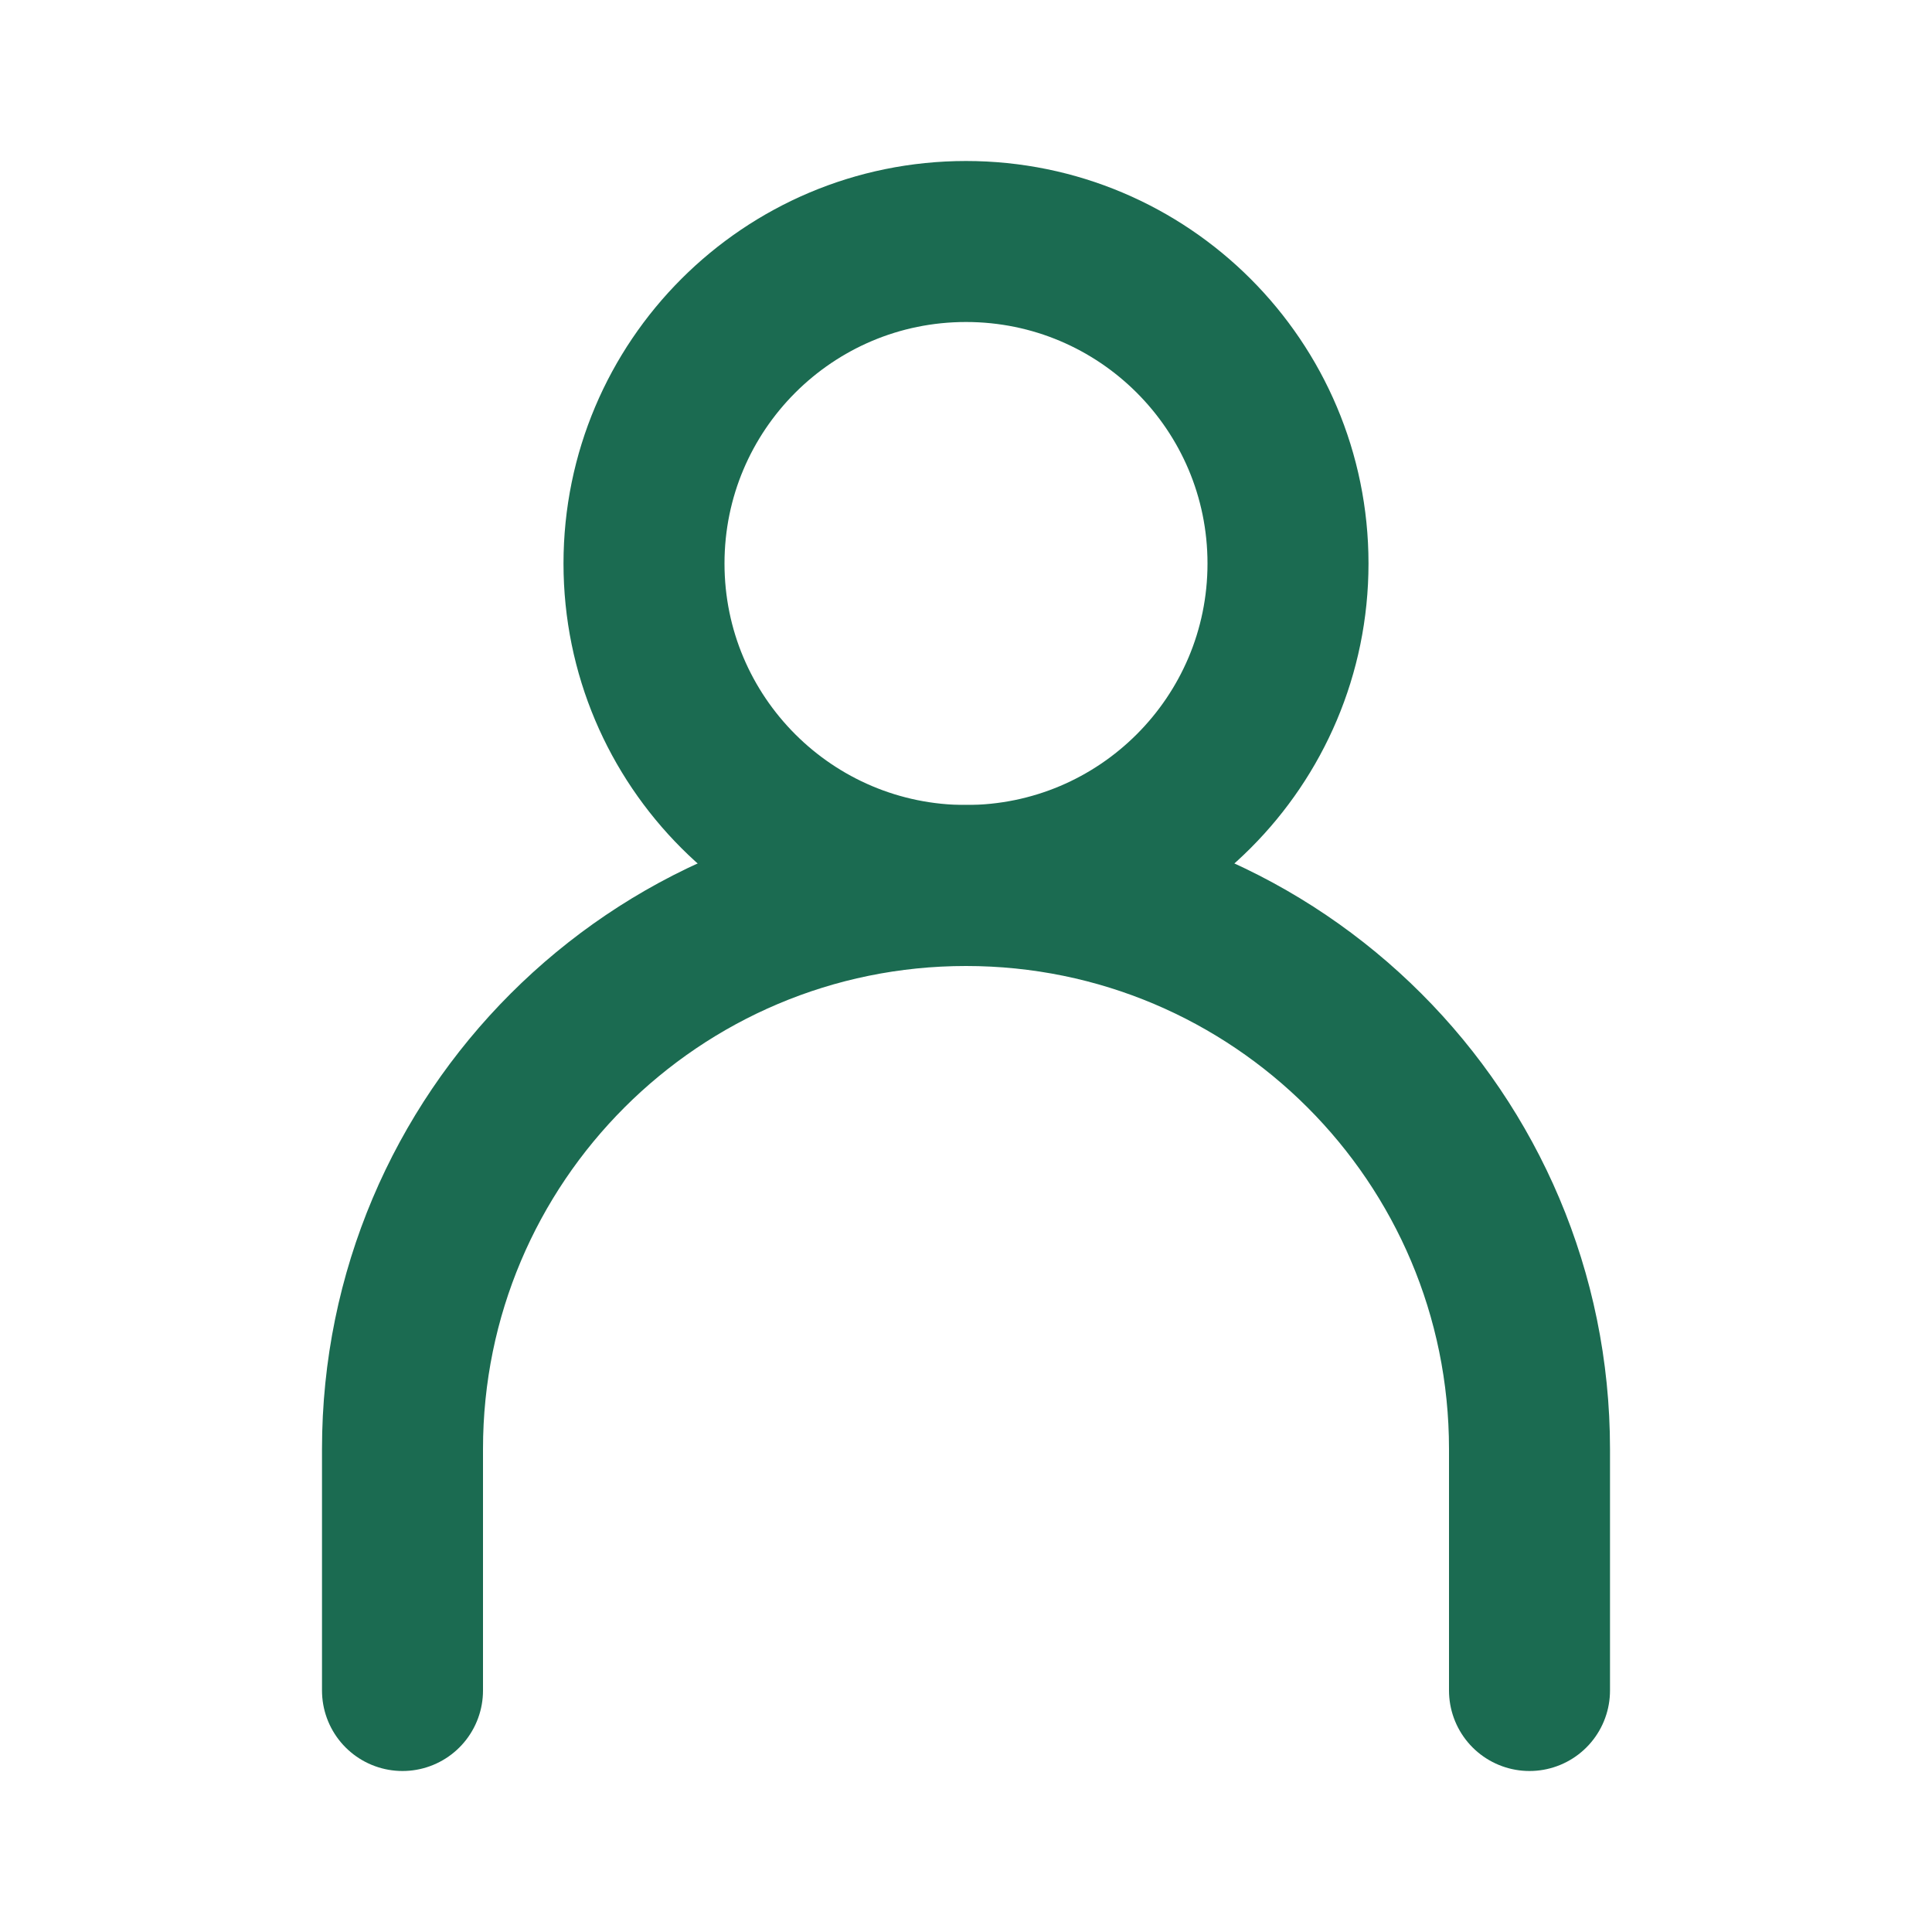
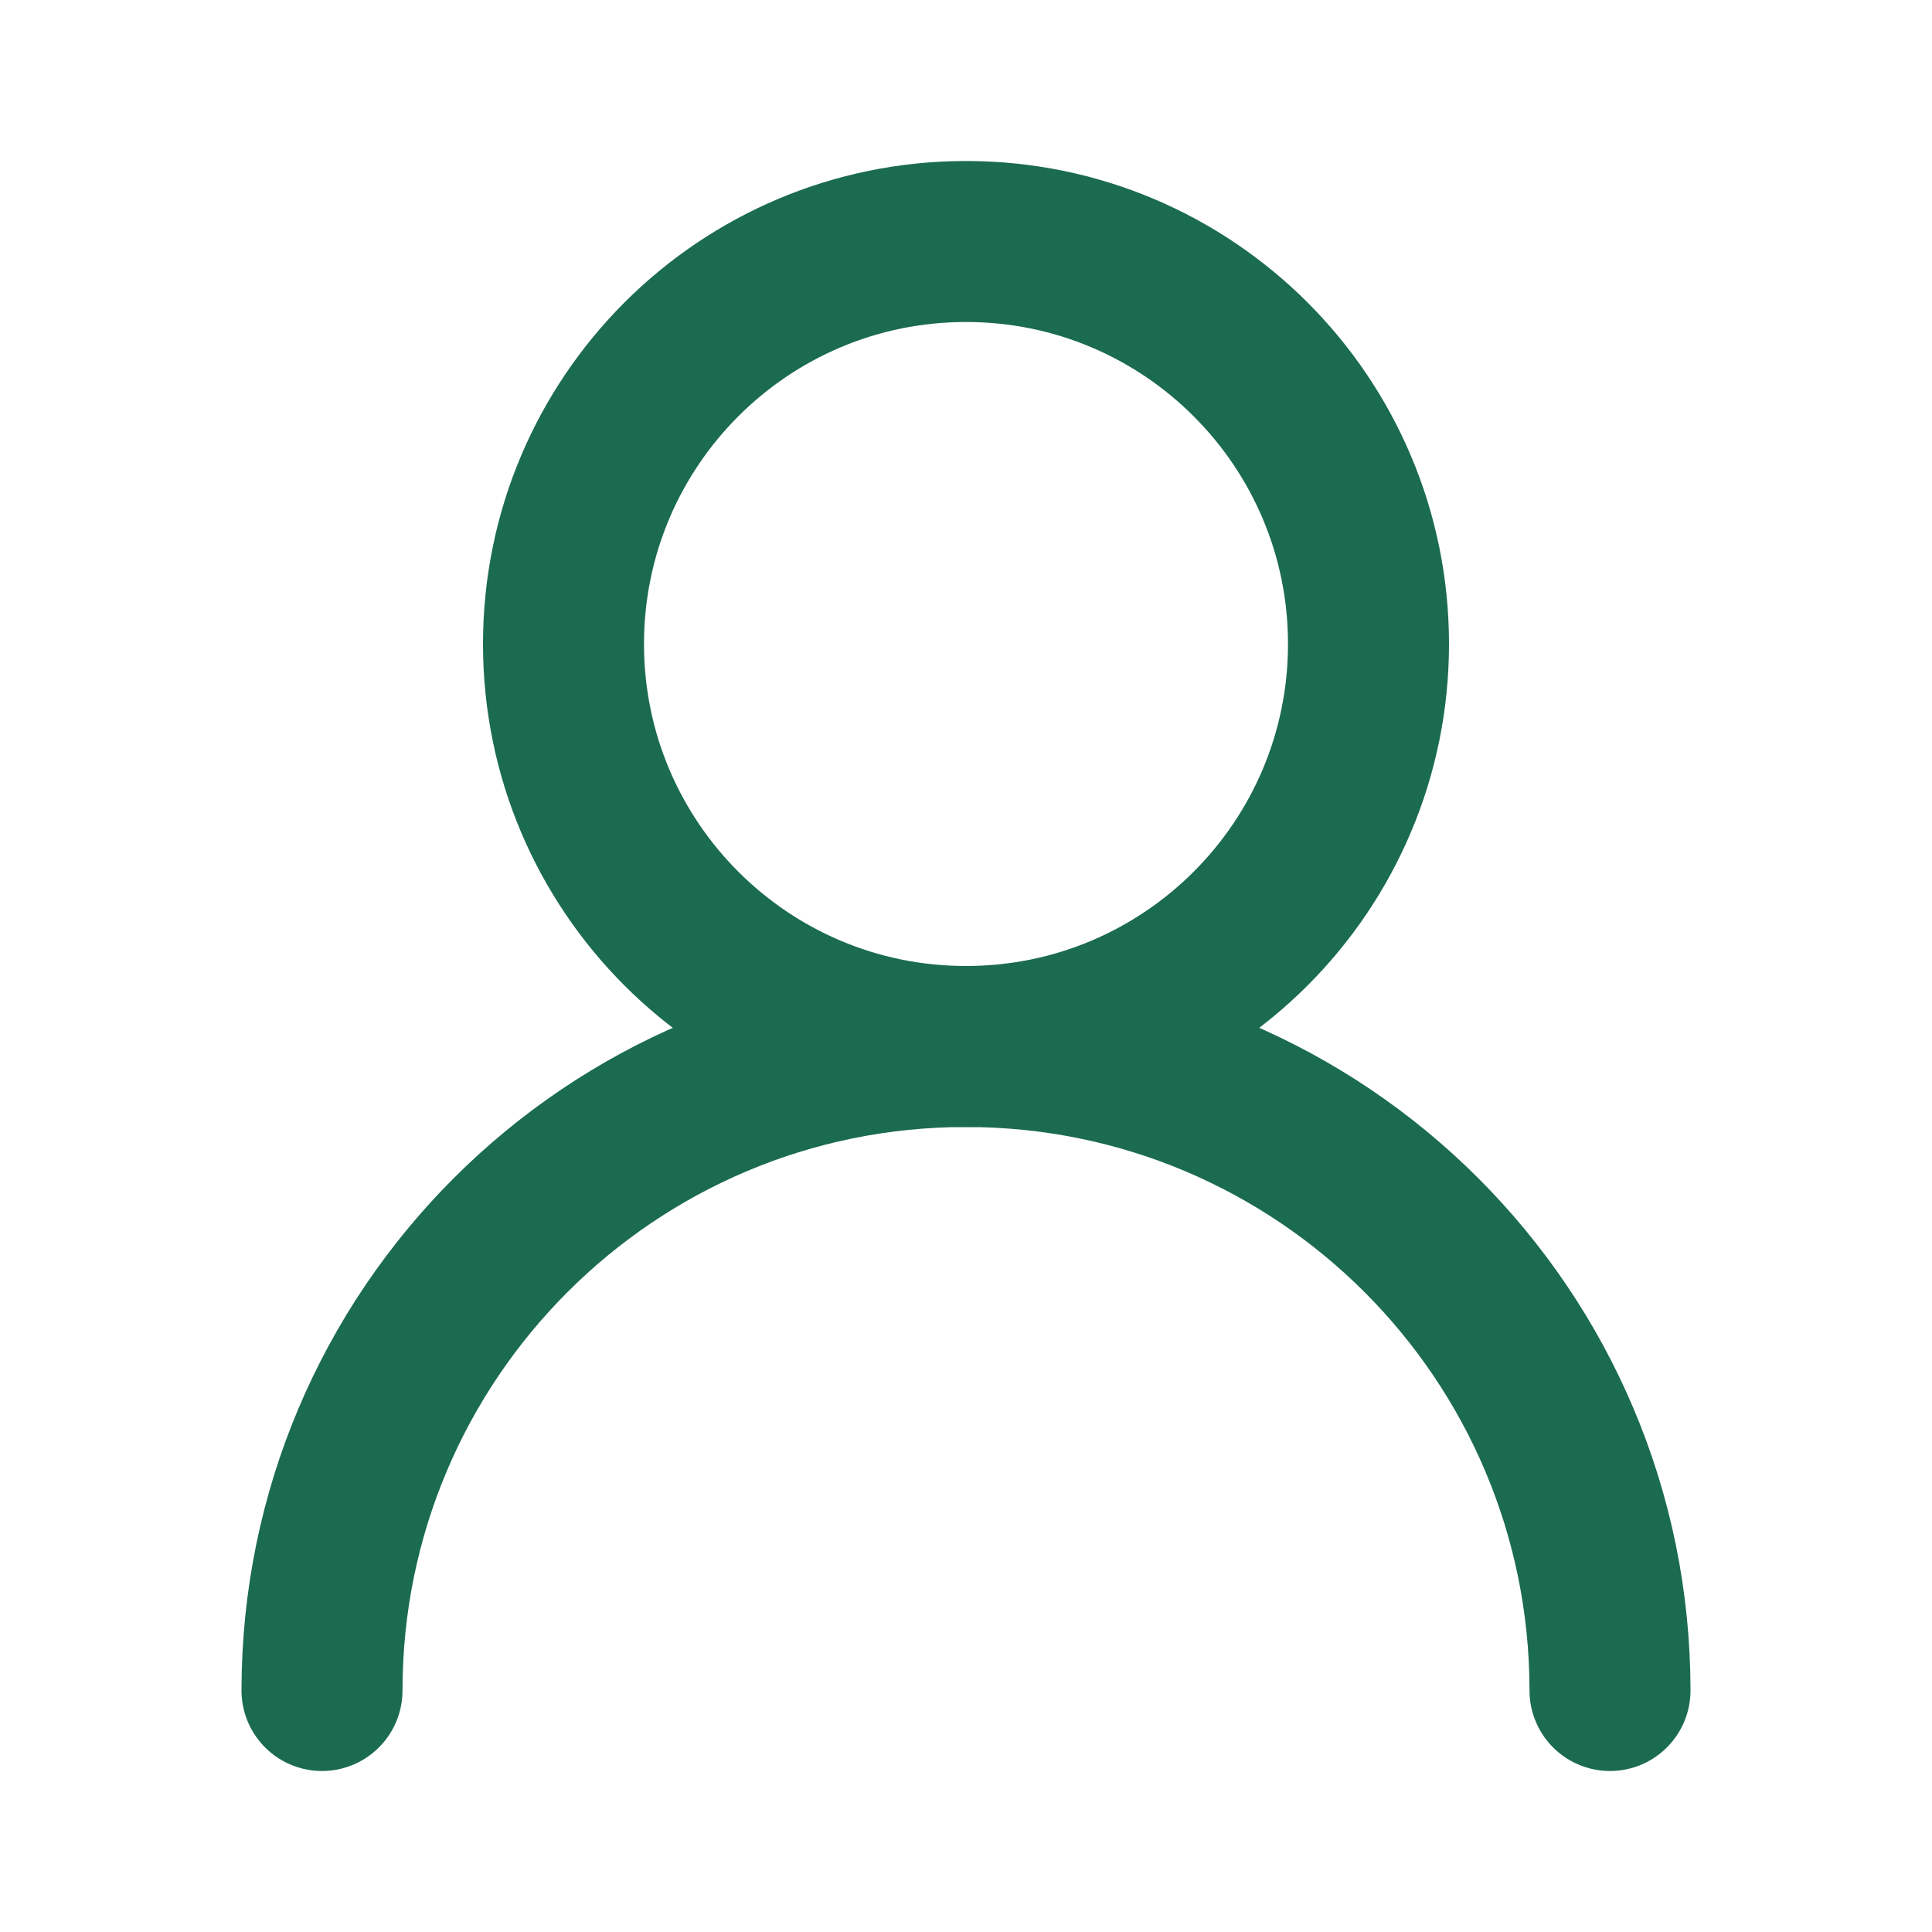
- <svg xmlns="http://www.w3.org/2000/svg" viewBox="0 0 24 24" fill="none" stroke="#1b6b51" stroke-width="2" stroke-linecap="round">
-   <circle cx="12" cy="7" r="4" />
-   <path d="M5 21v-3a7 7 0 0 1 14 0v3" />
+ <svg xmlns="http://www.w3.org/2000/svg" width="24" height="24" viewBox="0 0 24 24" fill="none" stroke="#1b6b51" stroke-width="2" stroke-linecap="round" stroke-linejoin="round">
+   <circle cx="12" cy="8" r="5" />
+   <path d="M20 21a8 8 0 0 0-16 0" />
</svg>
